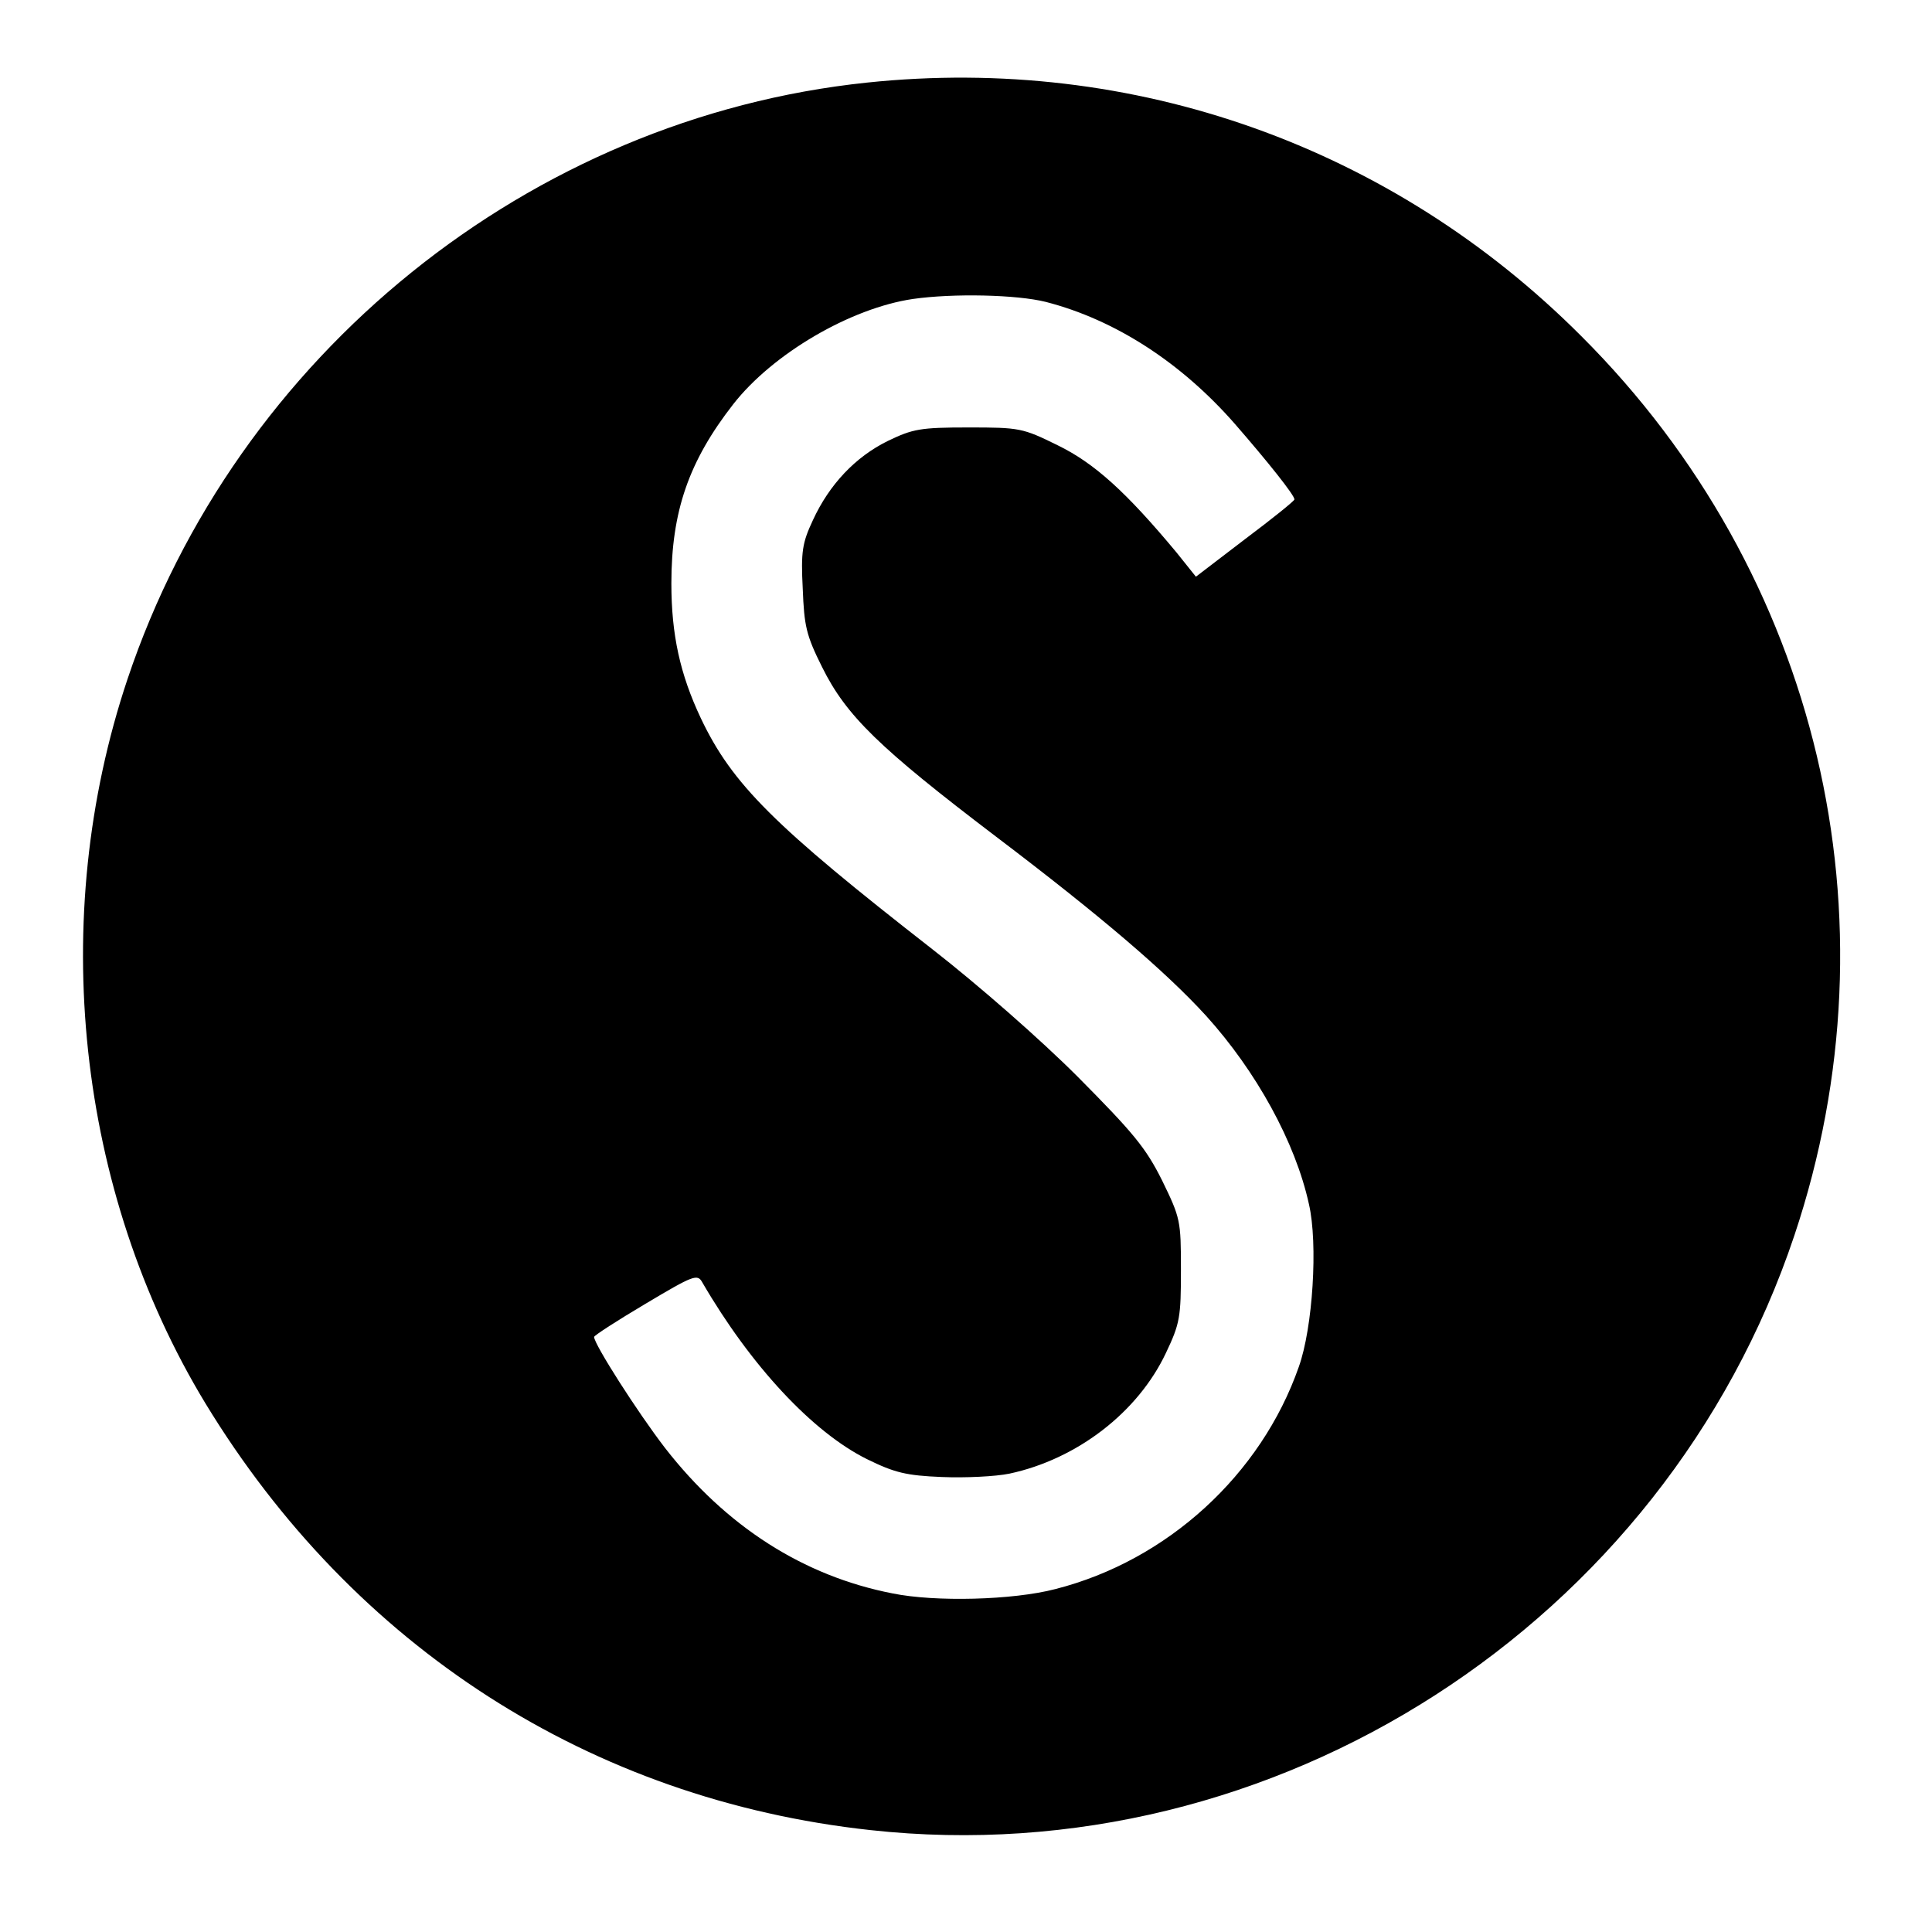
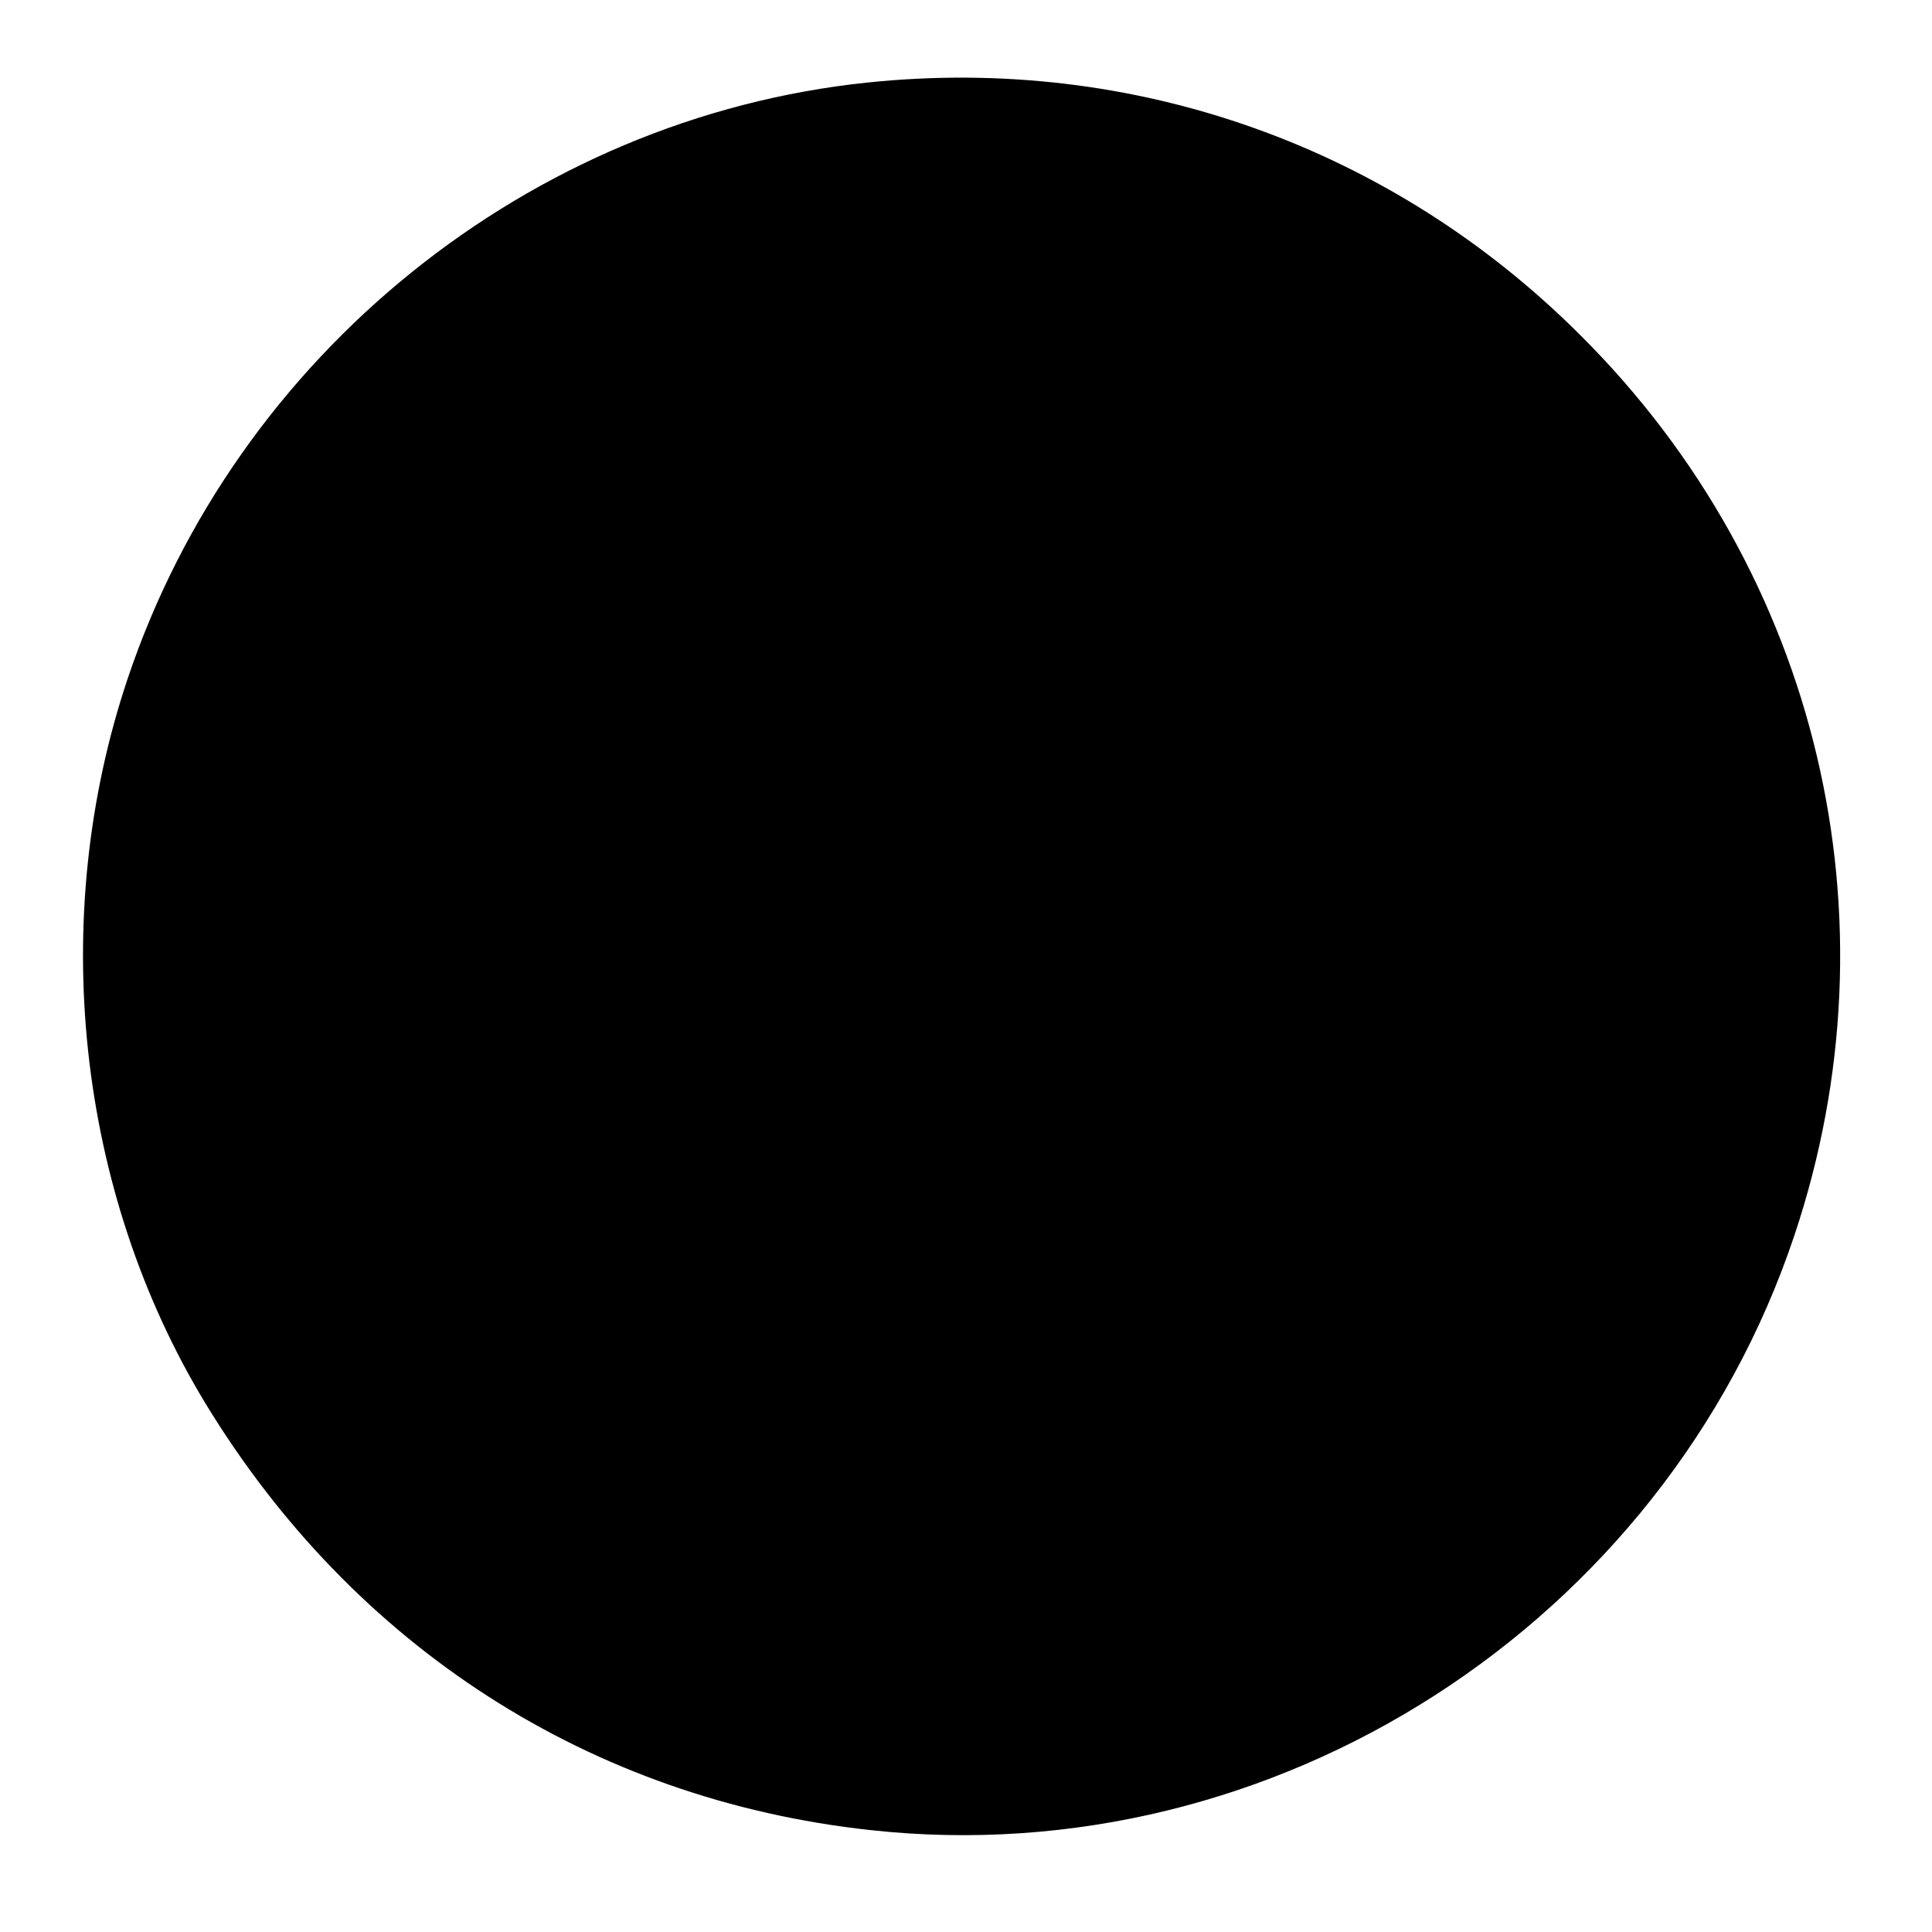
<svg xmlns="http://www.w3.org/2000/svg" version="1.0" width="400pt" height="400pt" viewBox="0 0 400 400" preserveAspectRatio="xMidYMid meet">
  <g transform="translate(0,400) scale(0.1,-0.1)" fill="#000000" stroke="none">
-     <path d="M1795 3829 c-698 -73 -1306 -563 -1531 -1235 -166 -495 -105 -1060 161 -1499 307 -505 798 -821 1377 -884 837 -92 1644 427 1913 1231 220 657 51 1371 -441 1862 -392 393 -927 583 -1479 525z m370 -454 c144 -37 281 -126 392 -253 67 -77 123 -147 123 -156 0 -3 -46 -40 -102 -82 l-102 -78 -40 50 c-104 125 -170 185 -246 222 -73 36 -79 37 -185 37 -100 0 -115 -3 -167 -28 -67 -33 -121 -90 -155 -164 -22 -47 -25 -65 -21 -142 3 -77 7 -96 40 -162 50 -101 118 -167 360 -351 215 -163 351 -279 435 -371 104 -115 185 -262 213 -390 19 -82 8 -256 -21 -337 -78 -223 -272 -401 -504 -460 -88 -23 -249 -27 -337 -9 -185 36 -345 139 -471 301 -57 74 -147 215 -147 230 0 3 48 34 107 69 99 59 107 62 117 44 100 -172 228 -310 341 -366 57 -28 81 -34 155 -37 48 -2 111 1 140 7 140 30 266 127 324 250 29 61 31 74 31 172 0 102 -1 107 -39 185 -34 68 -59 98 -175 215 -78 78 -206 190 -301 264 -327 255 -414 341 -479 478 -43 91 -61 173 -61 279 0 149 36 253 128 371 82 105 243 199 372 218 84 12 215 9 275 -6z" />
+     <path d="M1795 3829 c-698 -73 -1306 -563 -1531 -1235 -166 -495 -105 -1060 161 -1499 307 -505 798 -821 1377 -884 837 -92 1644 427 1913 1231 220 657 51 1371 -441 1862 -392 393 -927 583 -1479 525z" />
  </g>
</svg>
